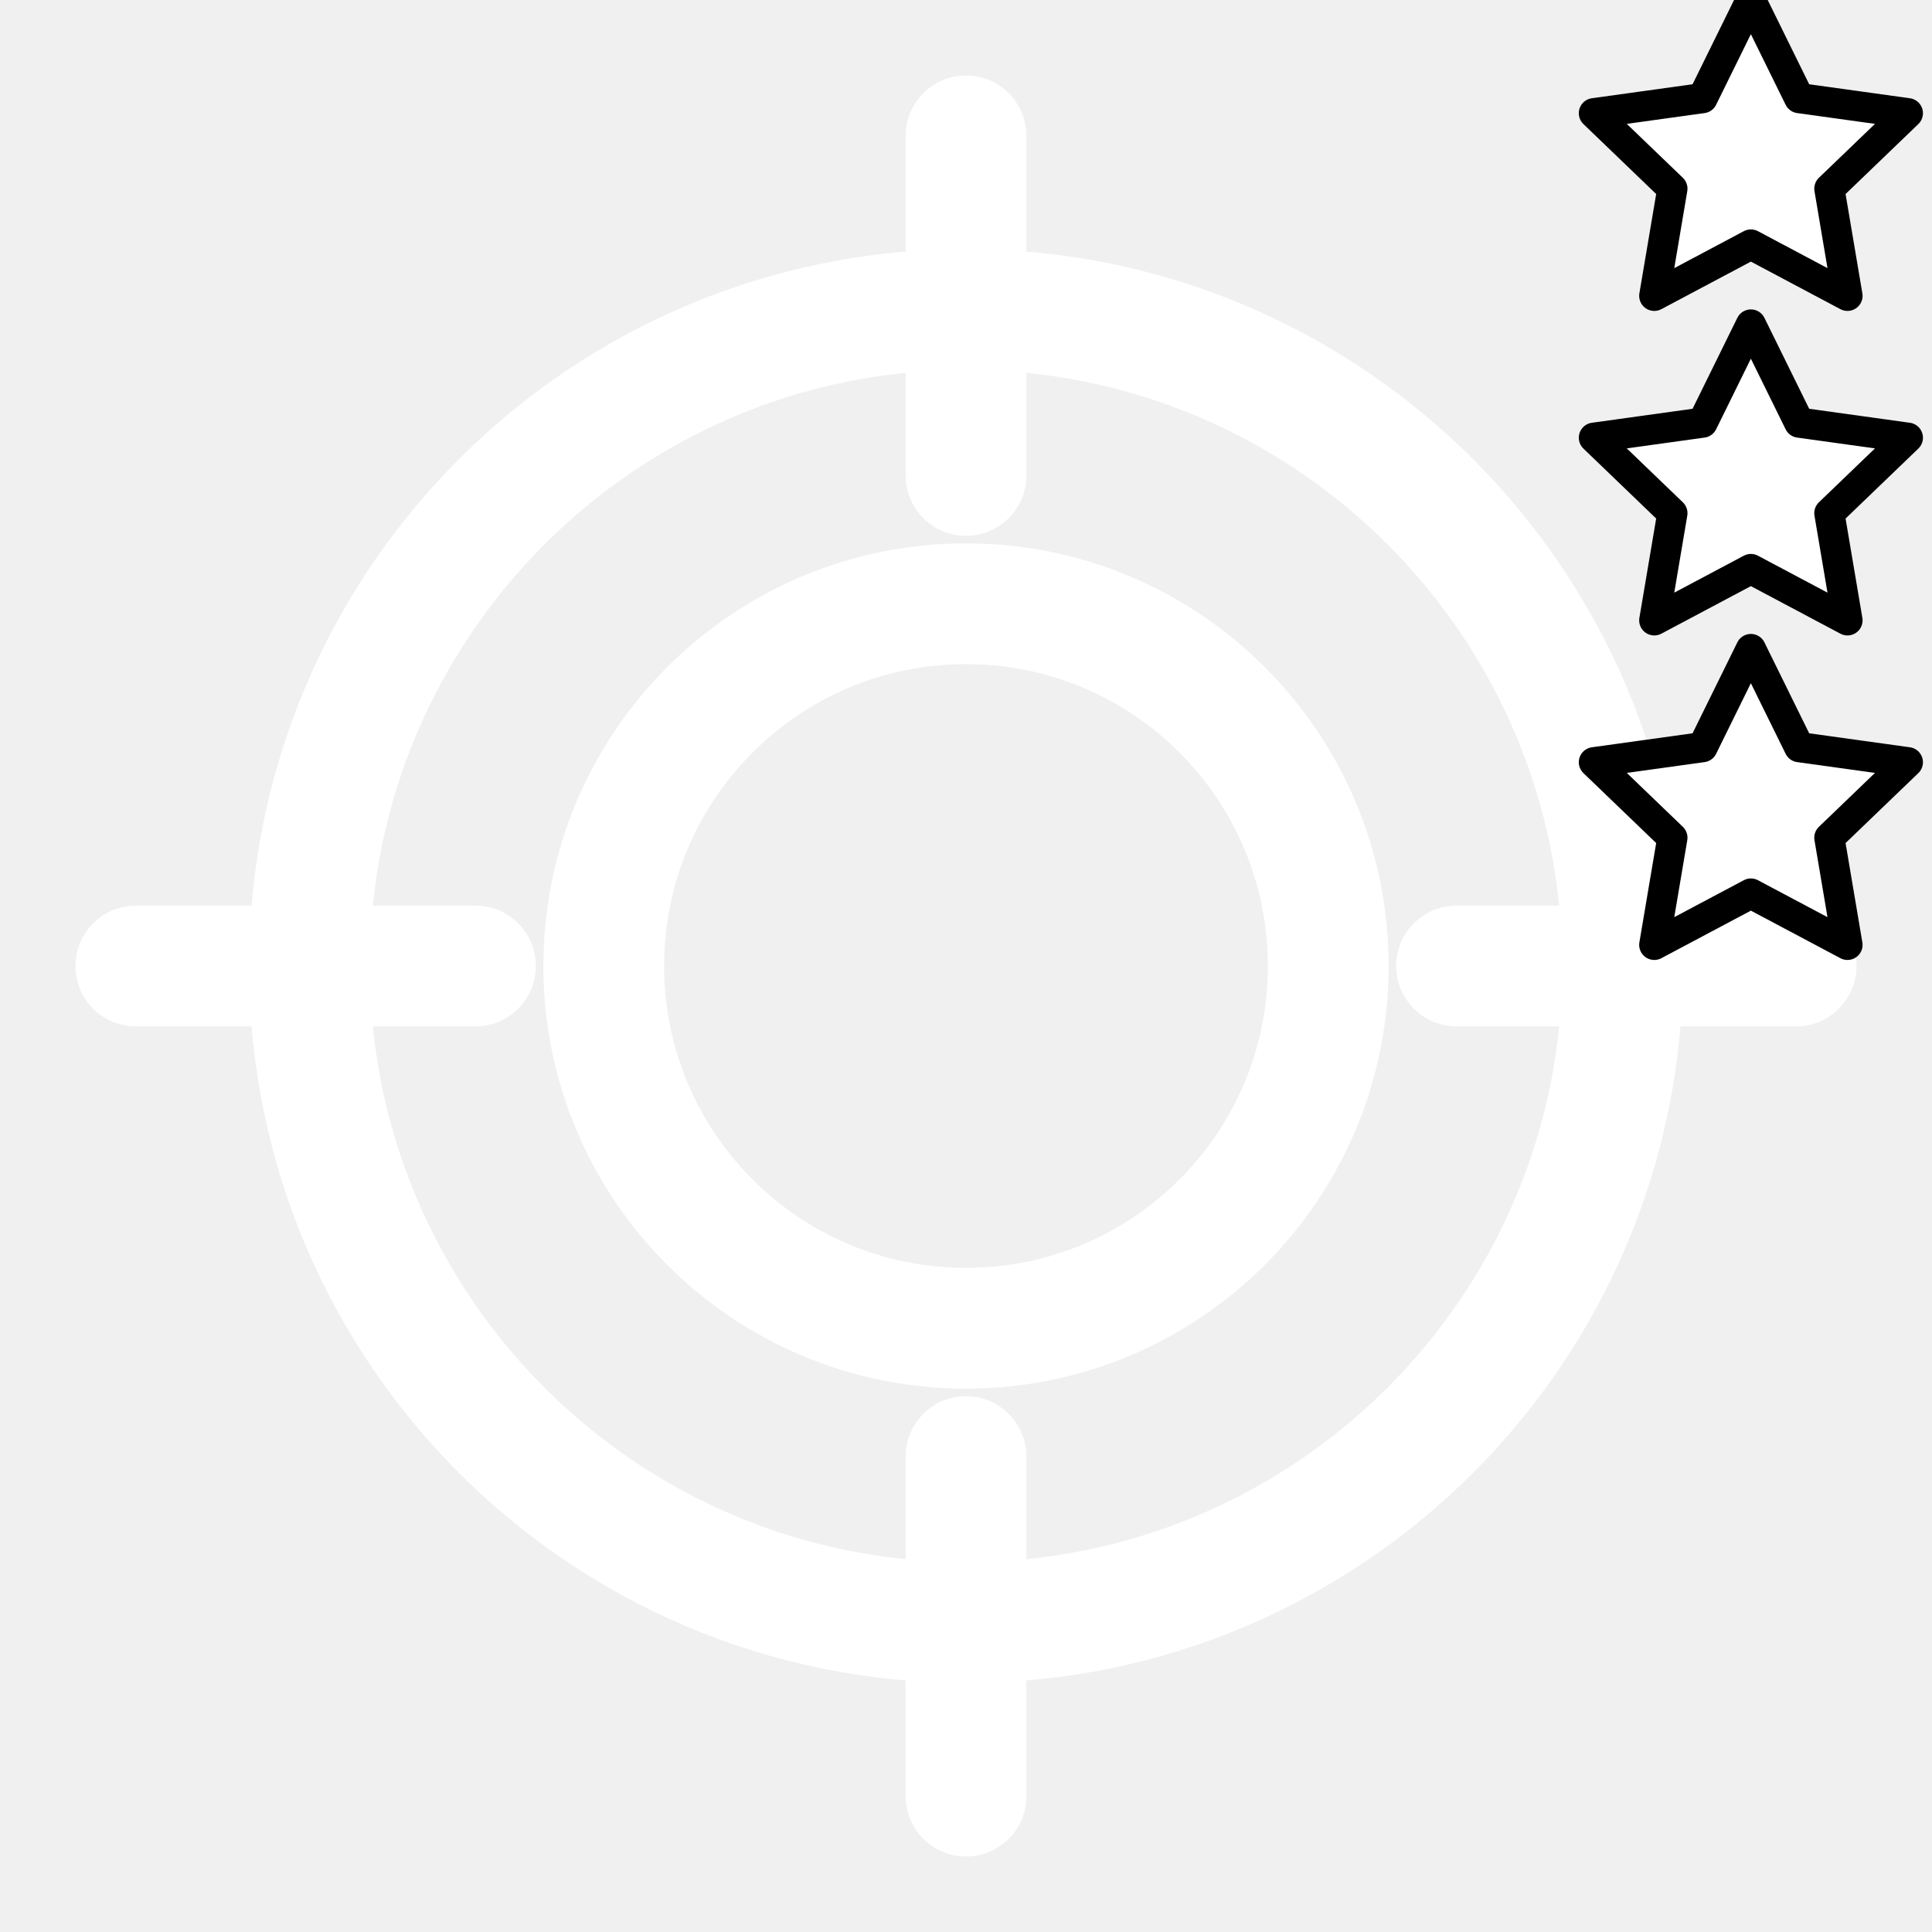
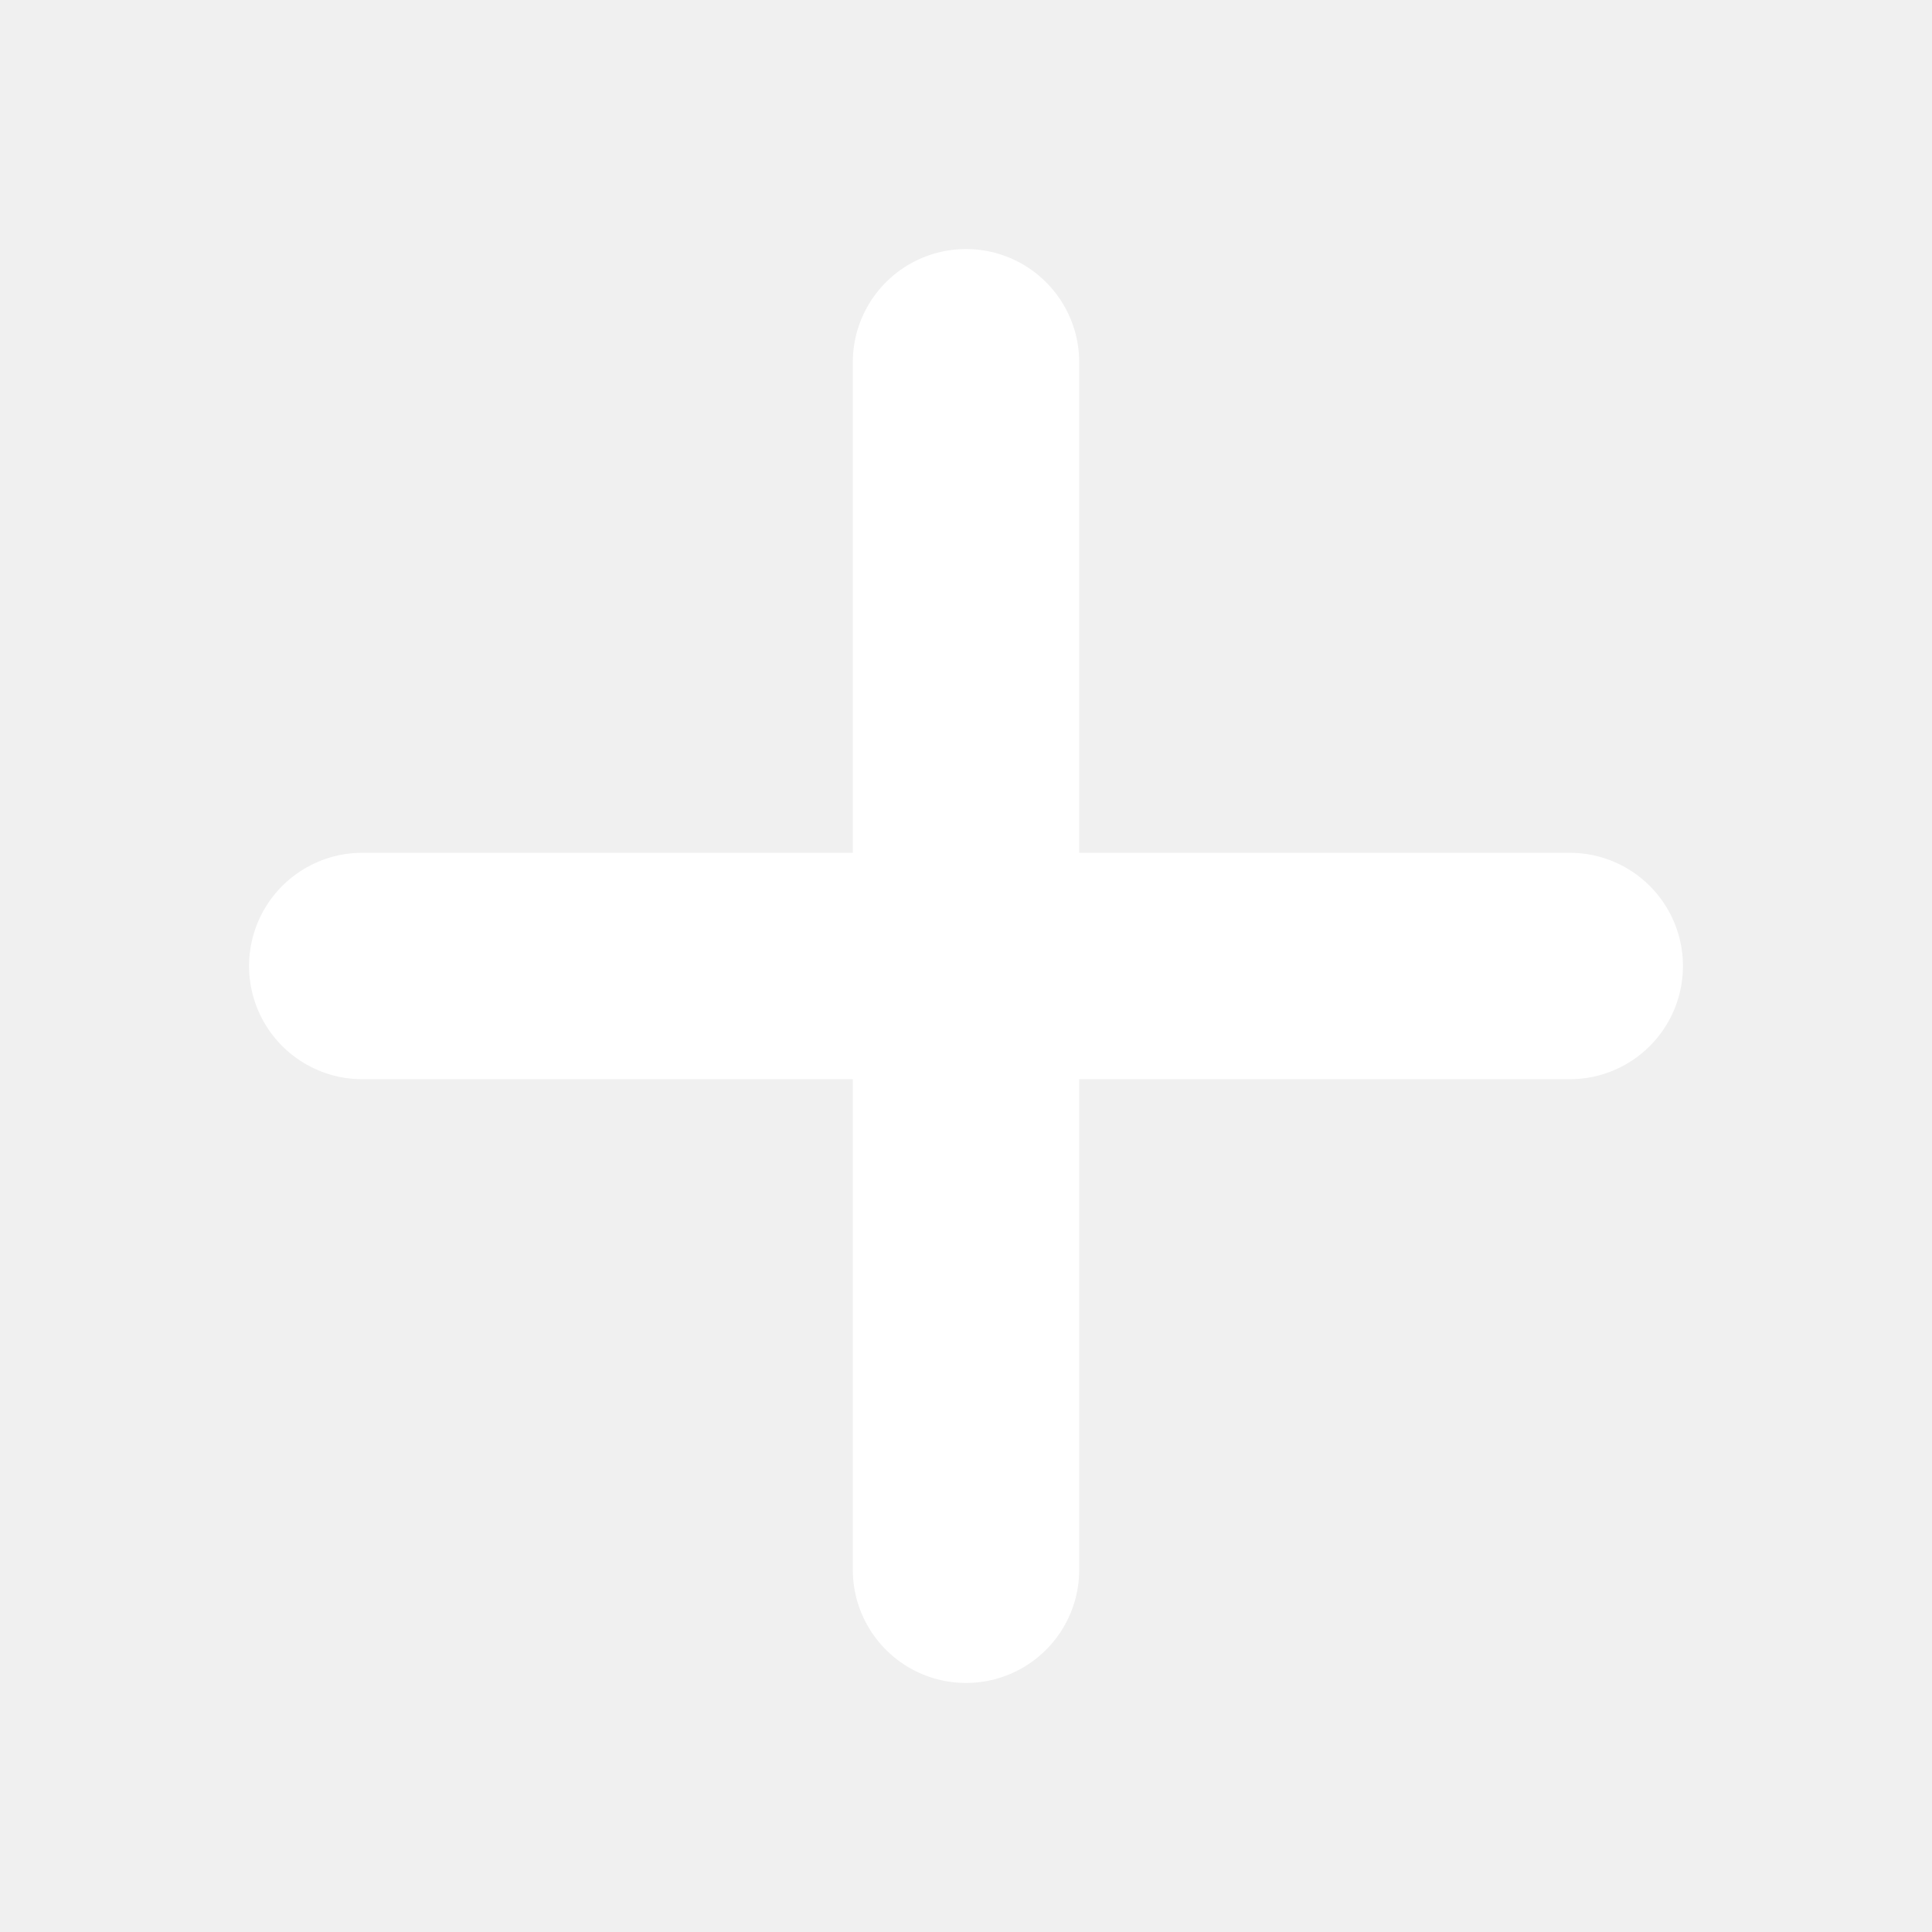
<svg xmlns="http://www.w3.org/2000/svg" viewBox="0 0 256 256" fill="none" stroke="#fff" stroke-width="16" stroke-linecap="round" stroke-linejoin="round">
-   <circle cx="128" cy="128" r="87" />
-   <circle cx="128" cy="128" r="48" />
-   <path d="M128 18v45M128 193v45M18 128h45M193 128h45" />
-   <g fill="#fff" stroke="#000" stroke-width="2" stroke-linejoin="round">
-     <g transform="translate(0 0) translate(232 20) scale(2) translate(-232 -20)">
-       <path d="m232 10 3.2 6.5 7.2 1-5.2 5 1.2 7.1-6.4-3.4-6.4 3.4 1.2-7.1-5.2-5 7.2-1z" />
-     </g>
-     <g transform="translate(0 43) translate(232 20) scale(2) translate(-232 -20)">
-       <path d="m232 10 3.2 6.5 7.2 1-5.2 5 1.2 7.1-6.4-3.4-6.4 3.4 1.2-7.1-5.2-5 7.2-1z" />
-     </g>
-     <g transform="translate(0 86) translate(232 20) scale(2) translate(-232 -20)">
-       <path d="m232 10 3.2 6.5 7.2 1-5.2 5 1.2 7.1-6.4-3.4-6.4 3.4 1.2-7.1-5.2-5 7.2-1z" />
-     </g>
-   </g>
+   <path d="M128 48v160M48 128h160" stroke-width="30" />
</svg>
